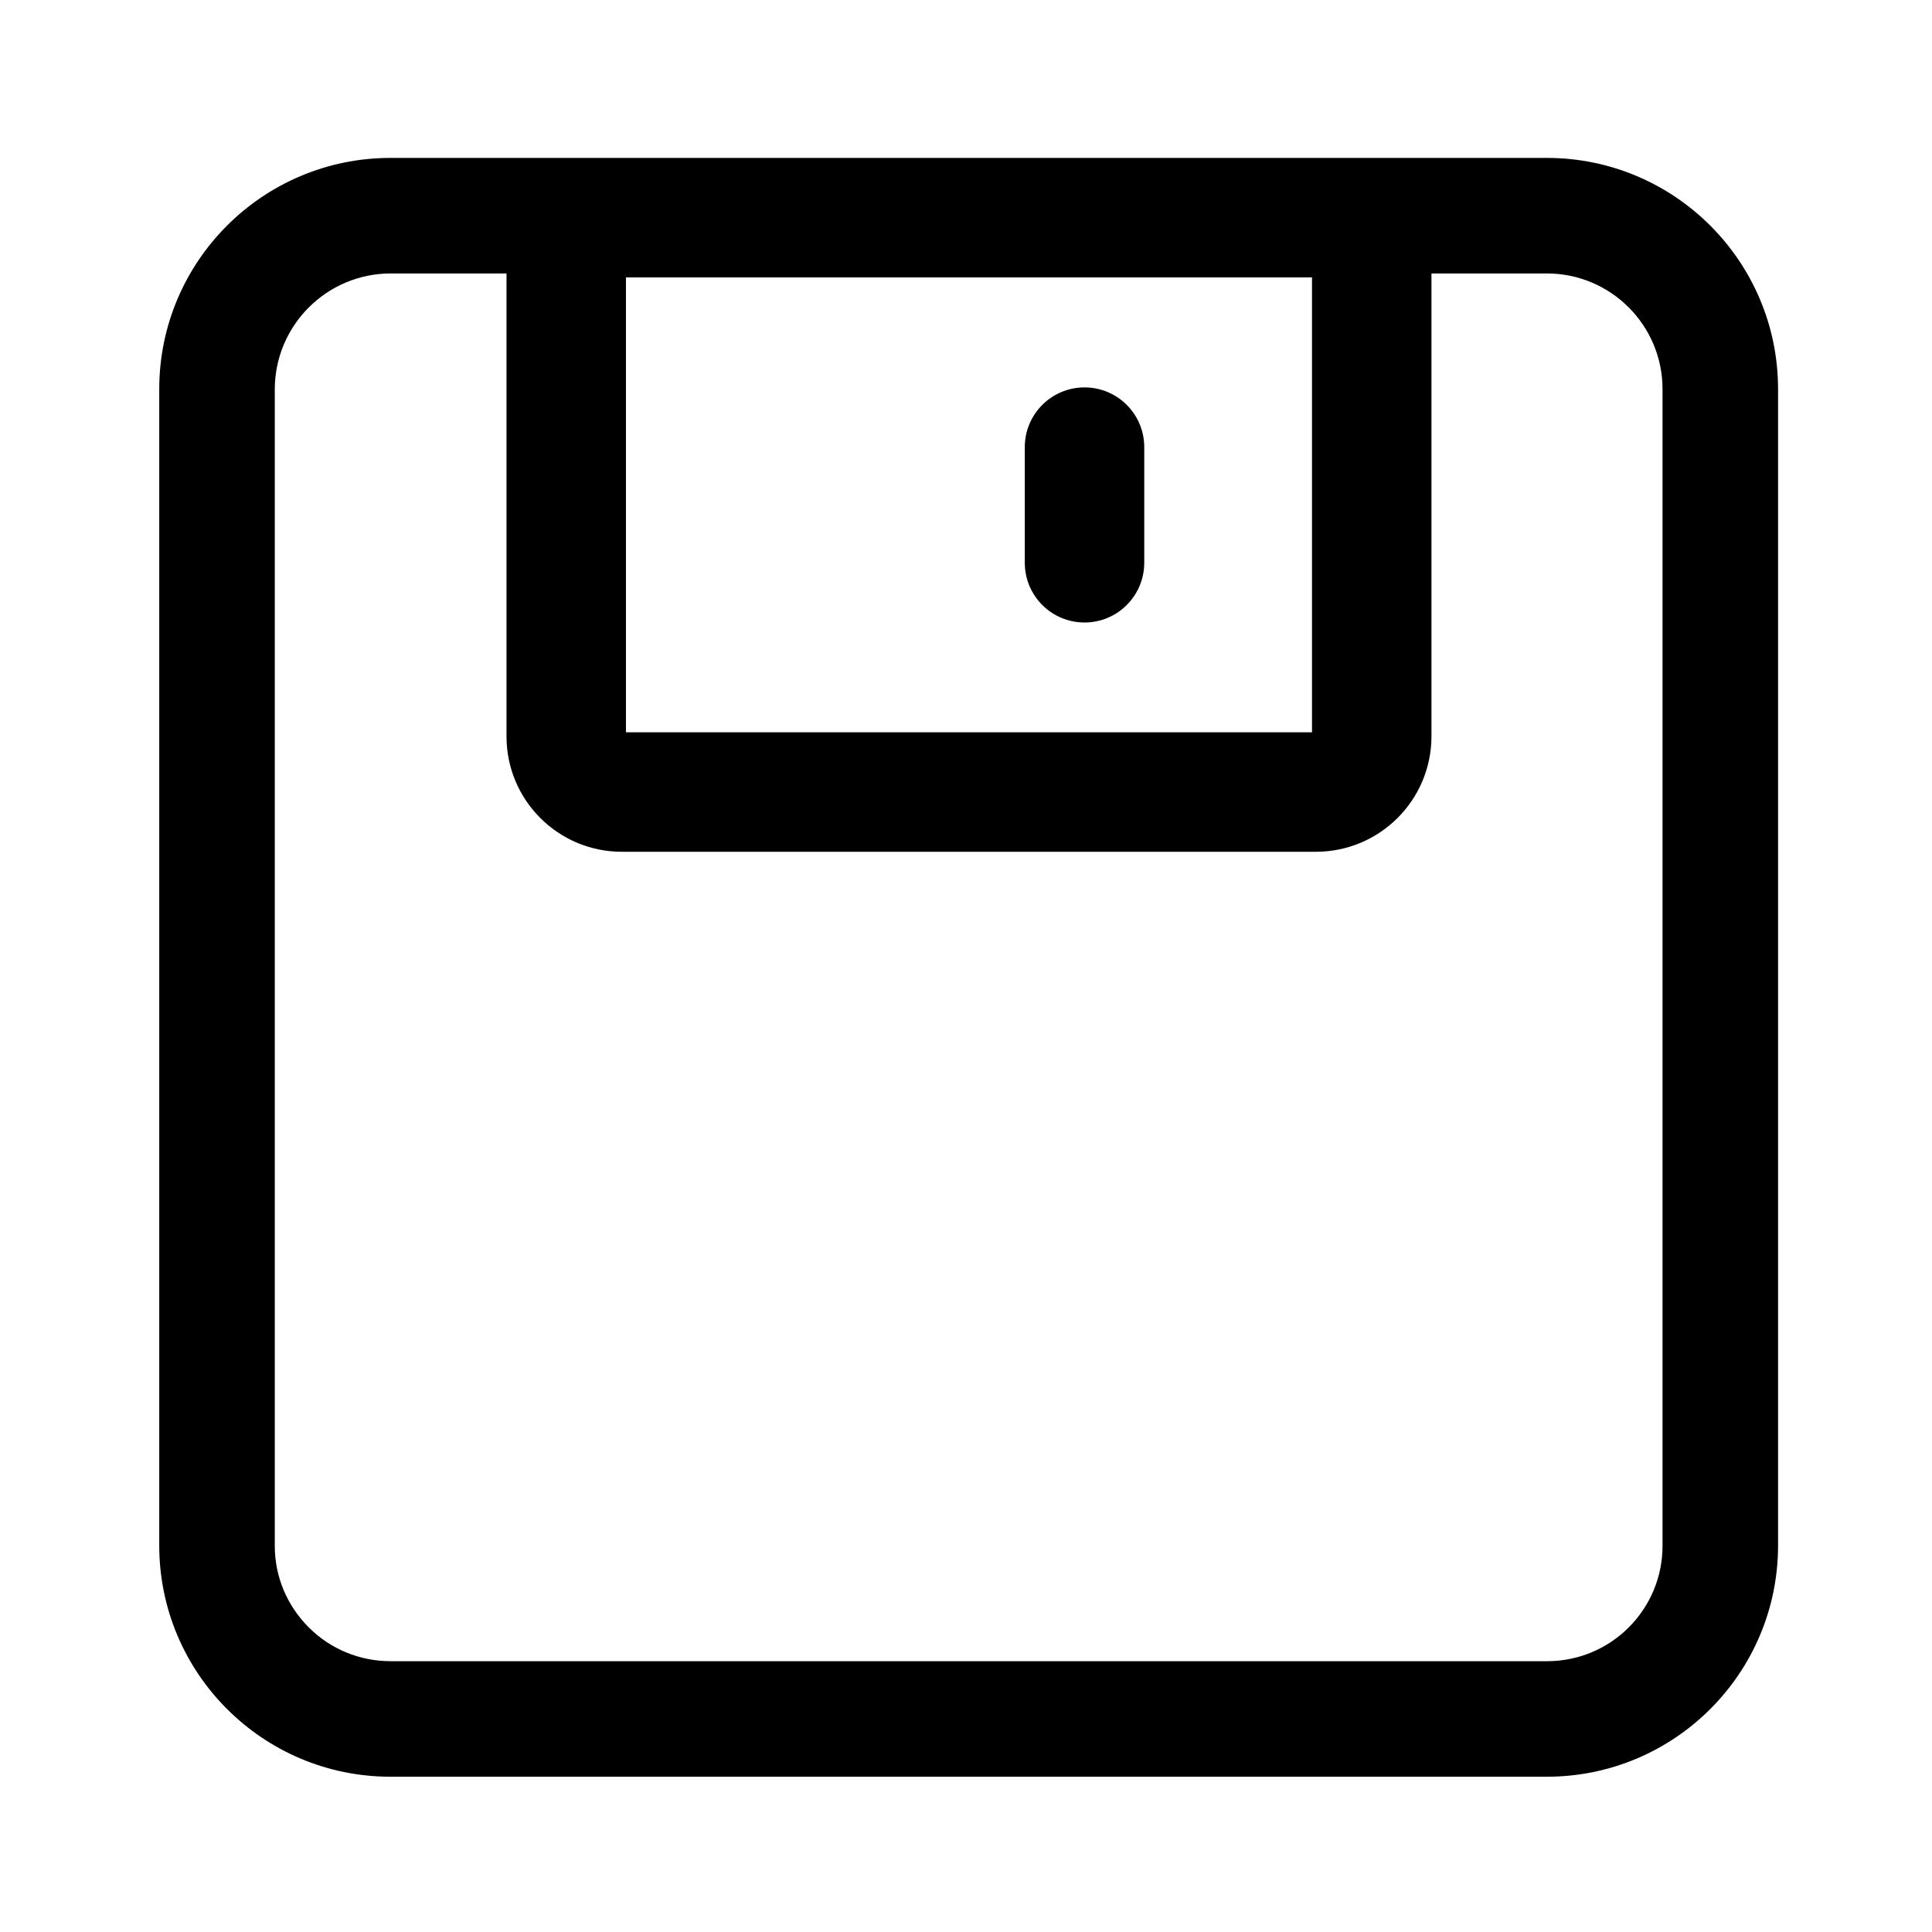
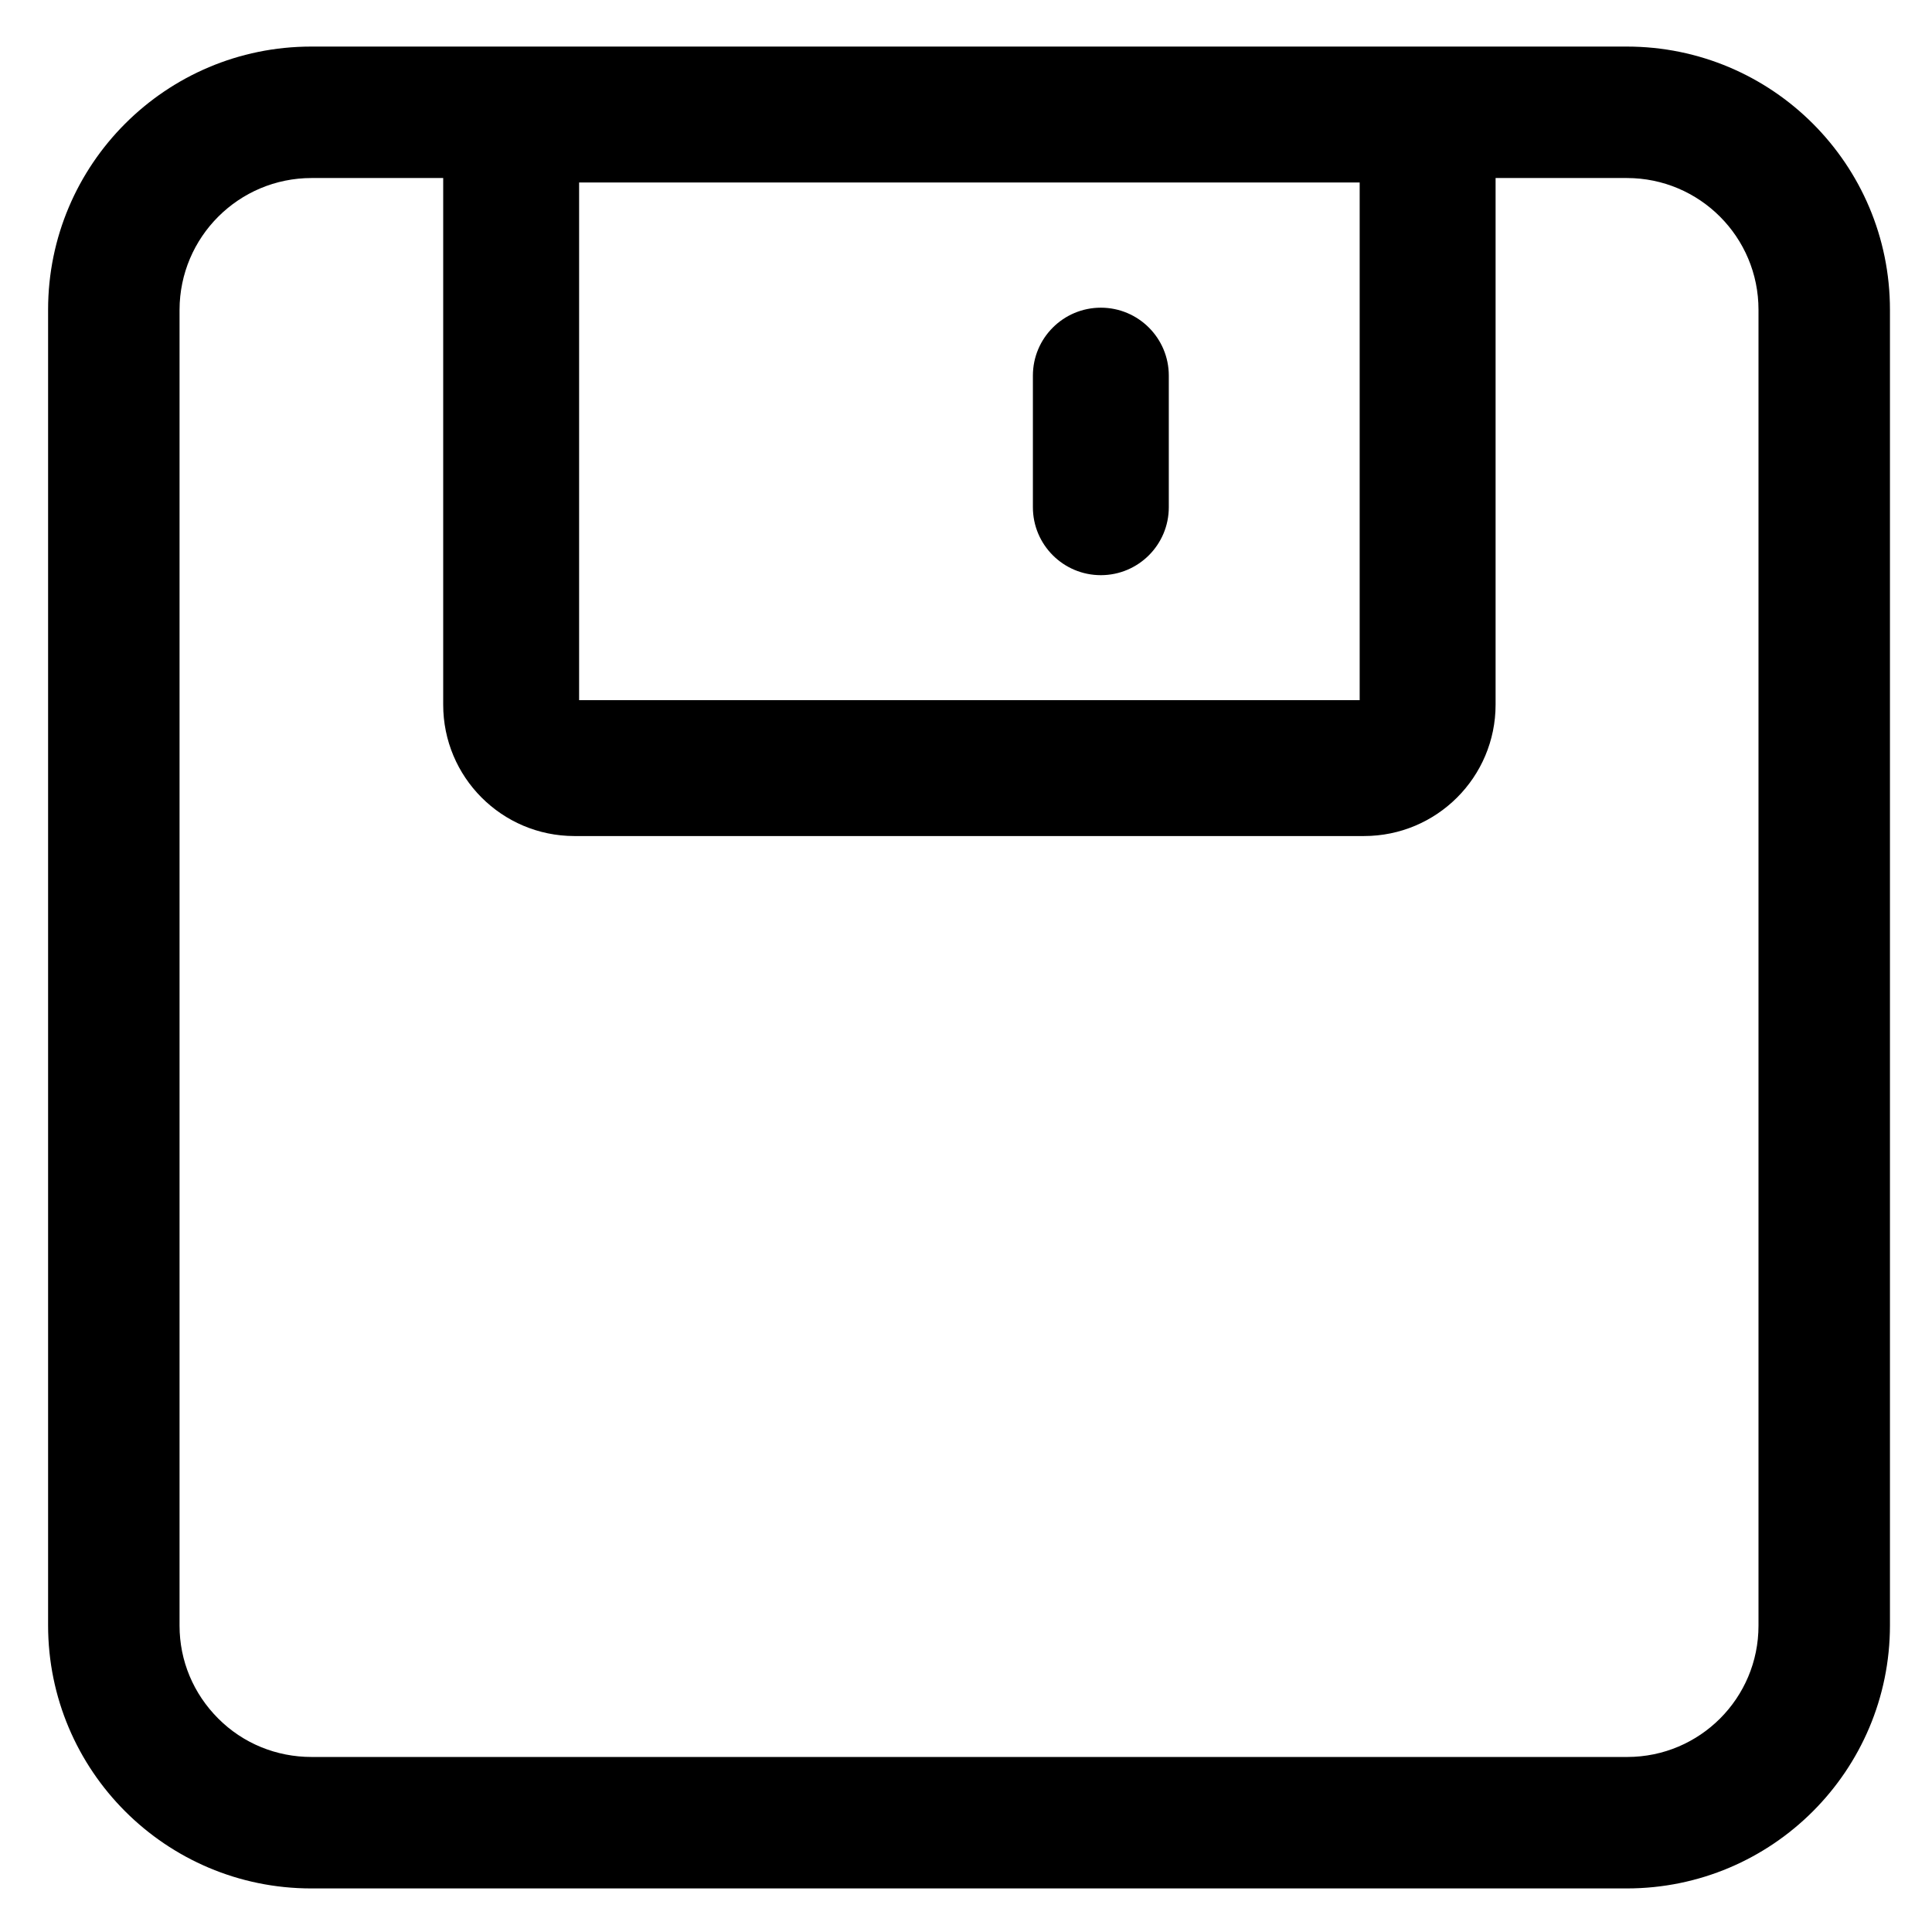
- <svg xmlns="http://www.w3.org/2000/svg" t="1688217440856" class="icon" viewBox="0 0 1024 1024" version="1.1" p-id="2309">
-   <path d="M819.823 83.694H206.991c-67.703 0-122.588 54.885-122.588 122.588v612.833c0 67.703 54.885 122.588 122.588 122.588h612.833c67.703 0 122.588-54.885 122.588-122.588V206.282c-0.001-67.703-54.885-122.588-122.589-122.588z m-124.435 63.313v241.142H331.772V147.007h363.616z m185.787 672.274c0.027 33.765-27.323 61.158-61.088 61.185H207.133c-16.389 0-31.864-6.297-43.454-17.887s-18.039-26.91-18.039-43.298v-612.94c0.061-33.923 27.57-61.395 61.493-61.41h61.327v245.294c-0.05 33.771 27.286 61.187 61.057 61.237h367.888c33.853 0 61.299-27.387 61.299-61.237V144.931h61.206c33.872 0.036 61.301 27.524 61.265 61.396V819.281z" fill="" p-id="2310" />
-   <path d="M574.817 329.936c17.483 0 31.656-14.173 31.656-31.656v-61.292c0-17.483-14.173-31.656-31.656-31.656s-31.656 14.173-31.656 31.656v61.292c0 17.483 14.173 31.656 31.656 31.656z" fill="" p-id="2311" />
+ <svg xmlns="http://www.w3.org/2000/svg" t="1689170210122" class="icon" viewBox="0 0 1024 1024" version="1.1" p-id="3013" width="64" height="64">
+   <path d="M862.234 24.683H164.968c-77.031 0-139.478 62.447-139.478 139.478v697.268c0 77.031 62.447 139.478 139.478 139.478h697.268c77.031 0 139.478-62.447 139.478-139.478V164.161c-0.001-77.031-62.447-139.478-139.479-139.478z m-141.579 72.036v274.366H306.941V96.719h413.714z m211.384 764.898c0.031 38.417-31.088 69.584-69.505 69.615H165.129c-18.647 0-36.254-7.165-49.441-20.351s-20.524-30.618-20.524-49.264v-697.39c0.069-38.597 31.369-69.854 69.965-69.871h69.776v279.09c-0.057 38.424 31.045 69.617 69.469 69.674h418.575c38.517 0 69.745-31.16 69.745-69.674V94.357h69.639c38.539 0.041 69.747 31.316 69.706 69.855V861.617z" p-id="3014" />
+   <path d="M583.472 304.852c19.892 0 36.017-16.126 36.017-36.017v-69.737c0-19.892-16.126-36.017-36.017-36.017s-36.017 16.126-36.017 36.017v69.737c0 19.892 16.126 36.017 36.017 36.017z" p-id="3015" />
</svg>
